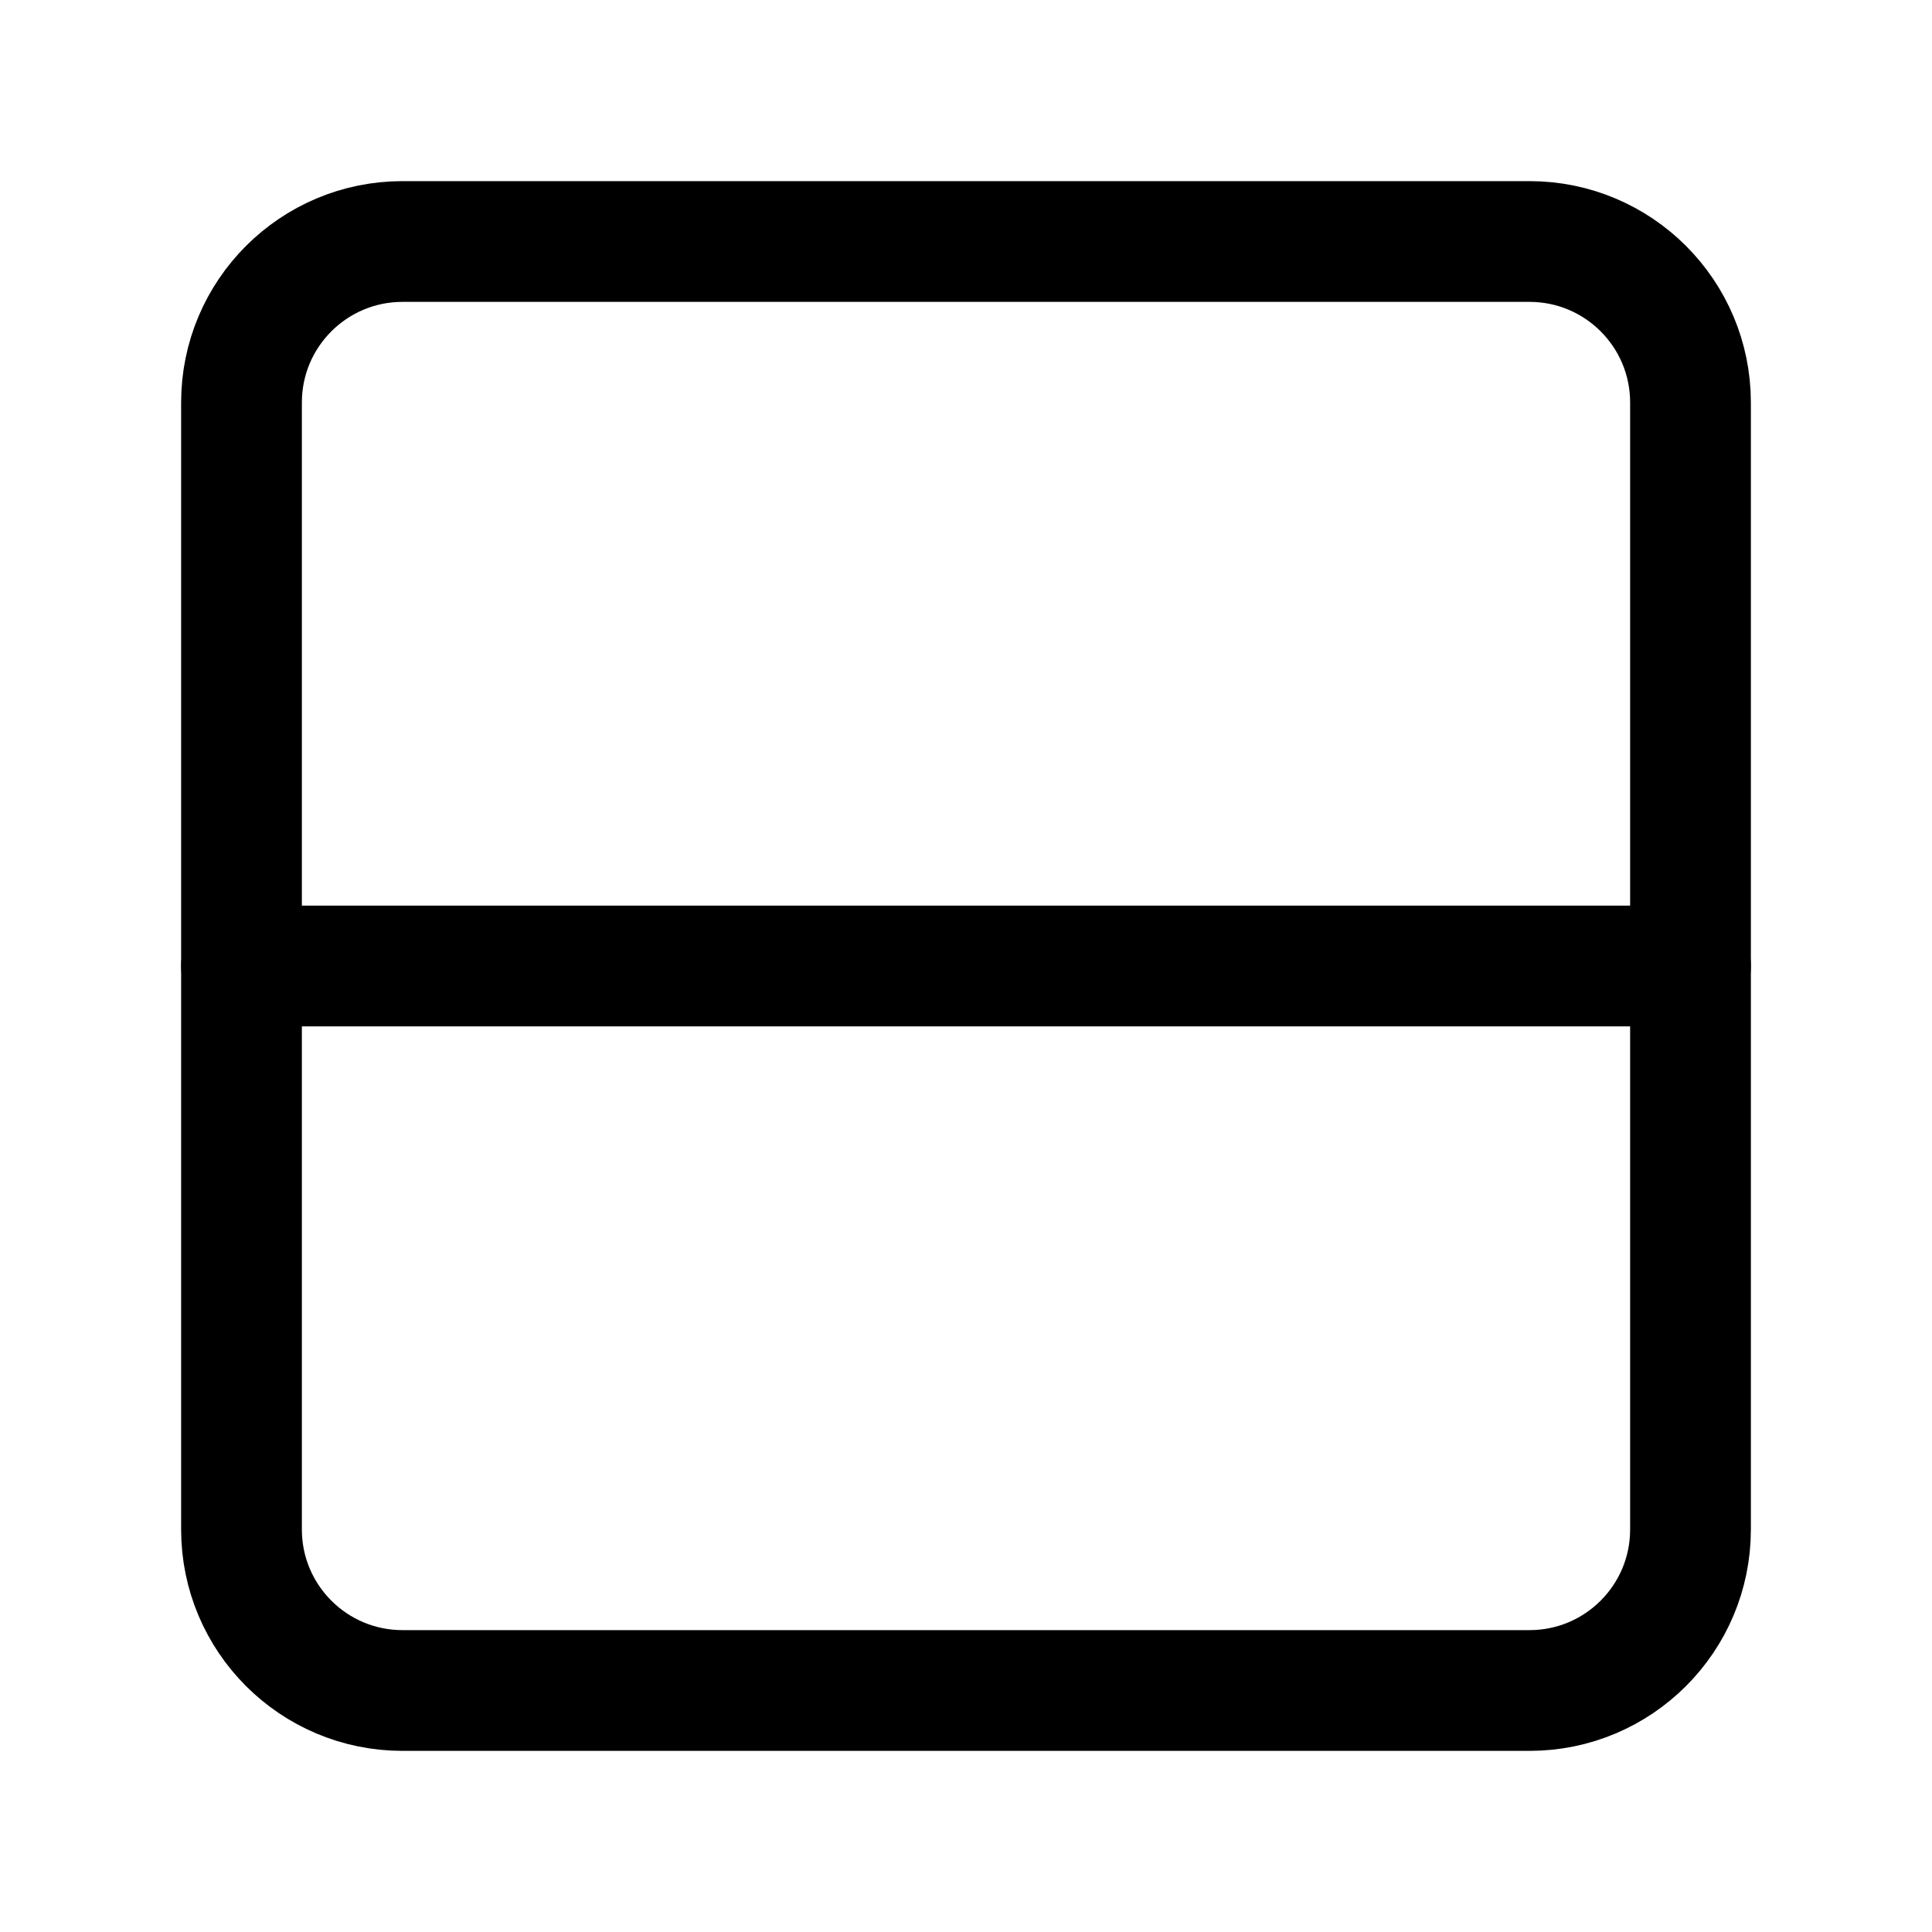
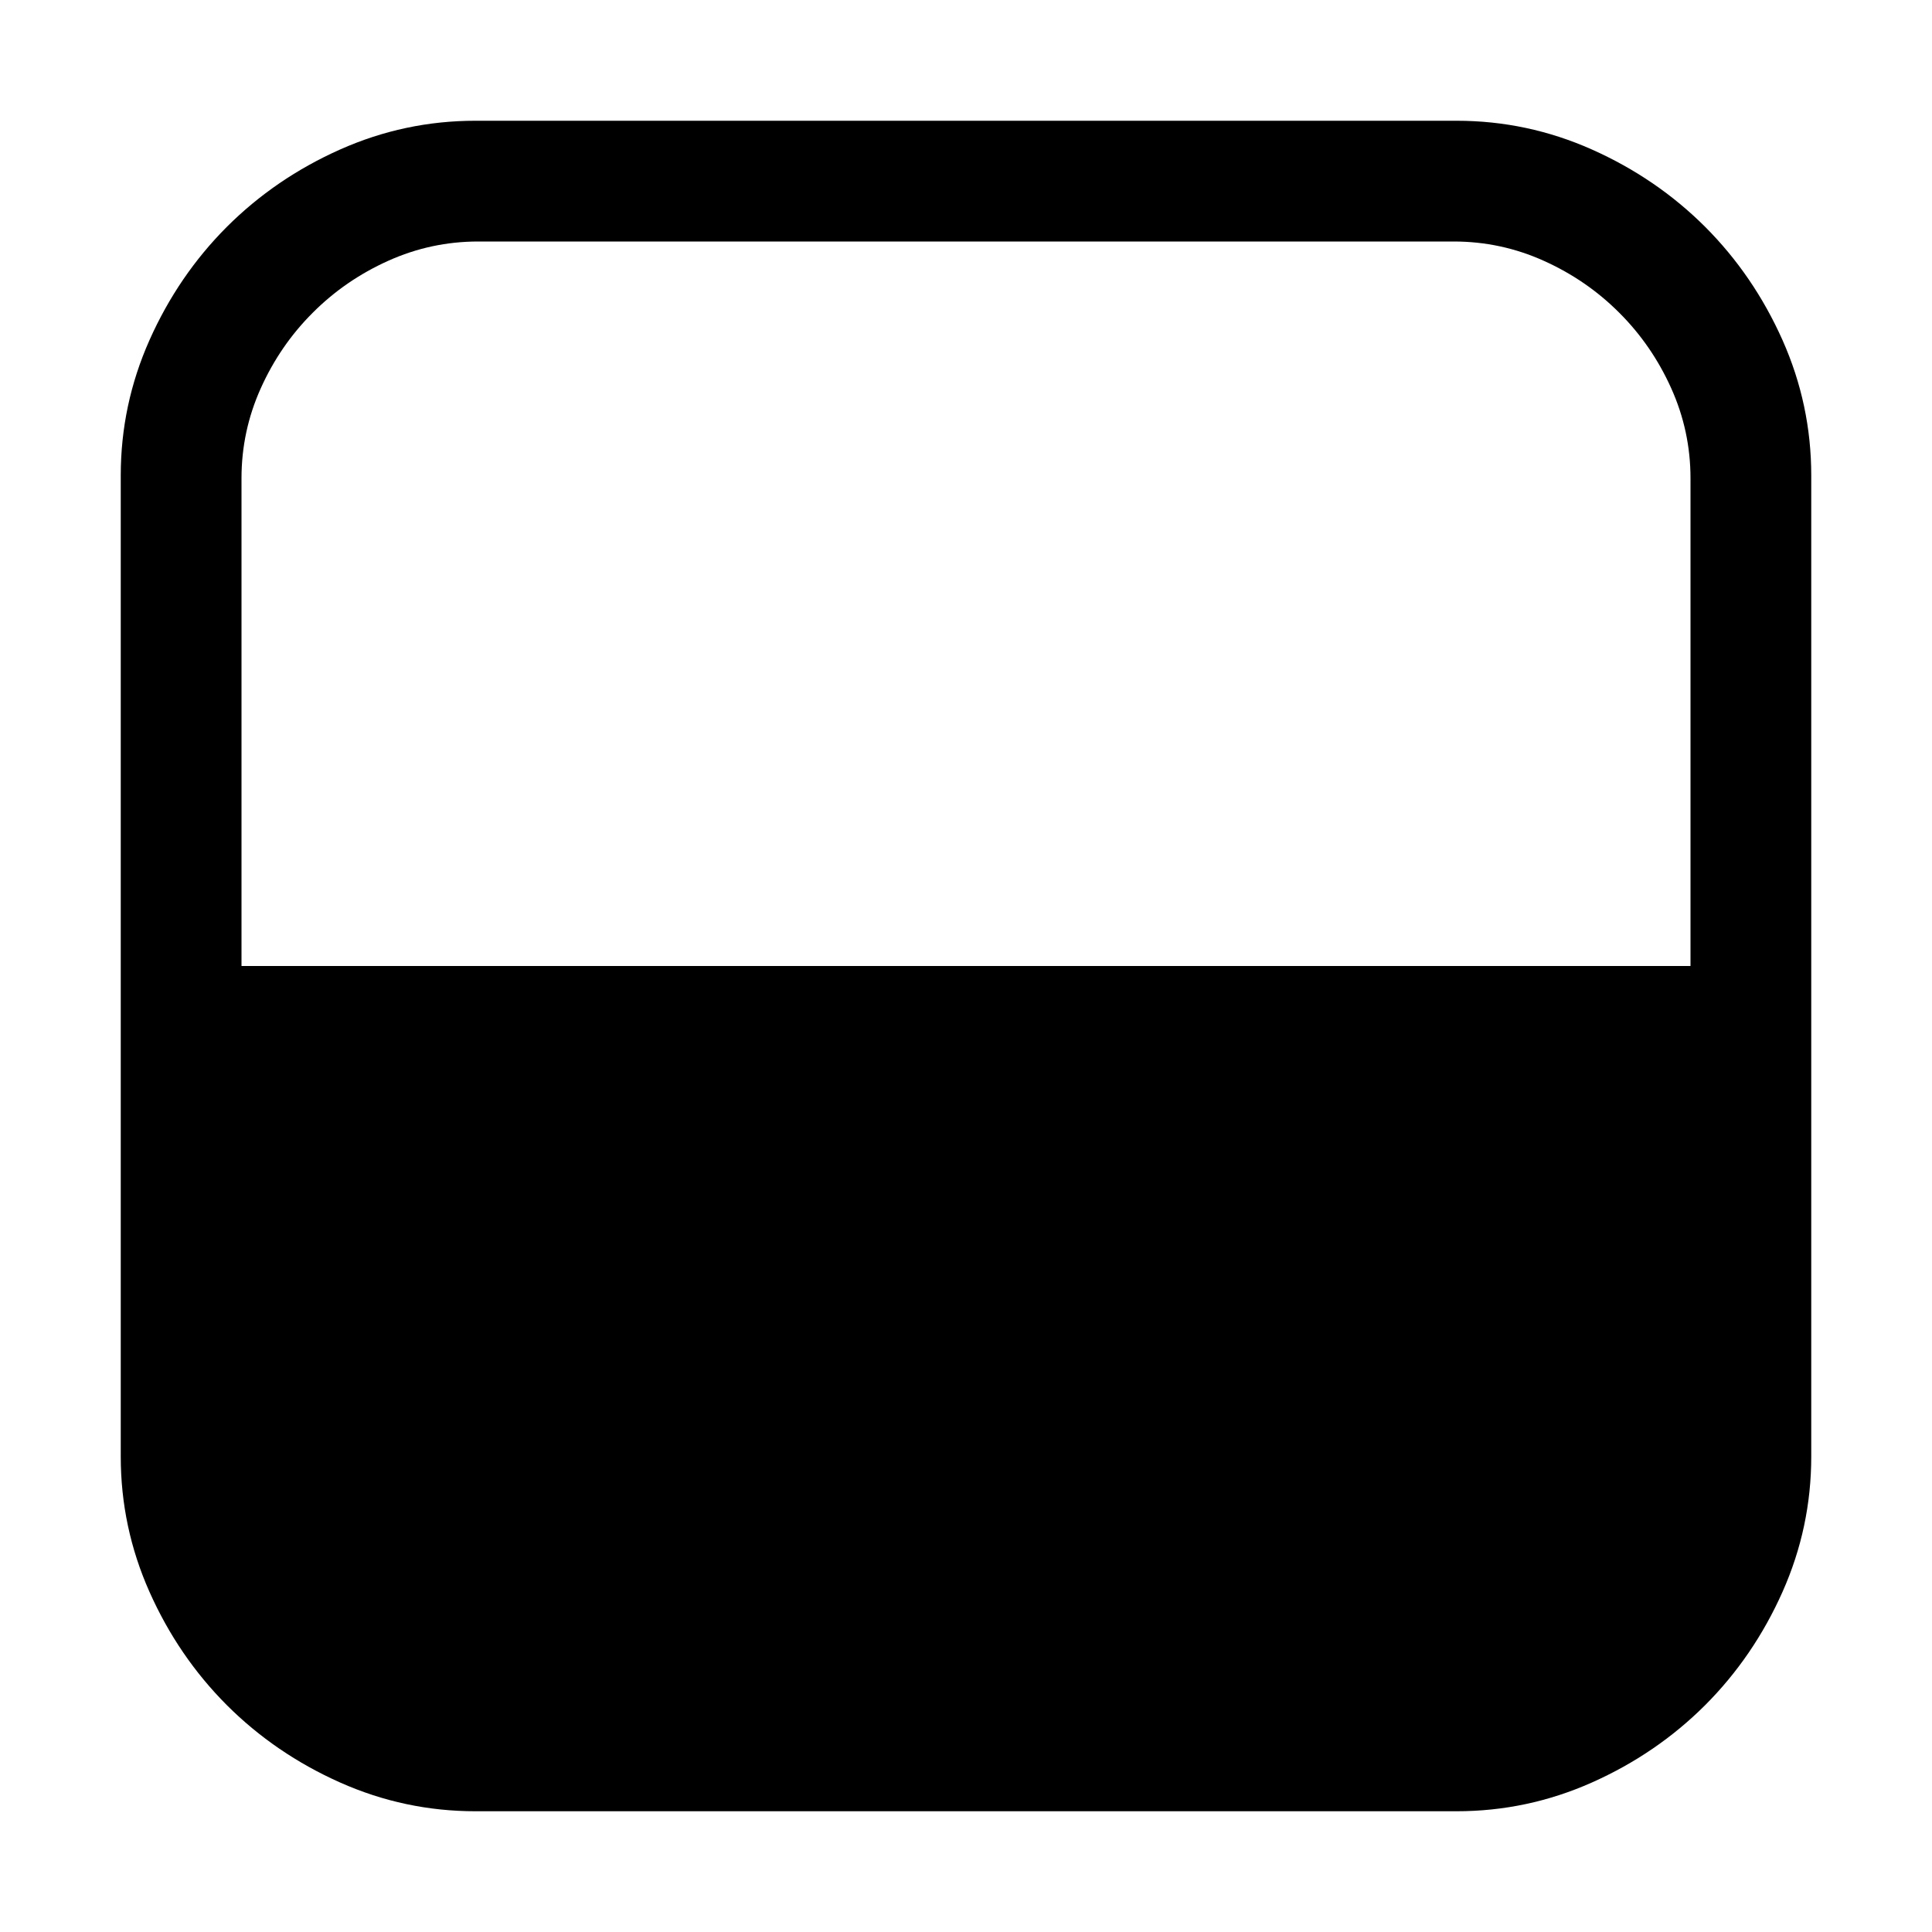
- <svg xmlns="http://www.w3.org/2000/svg" viewBox="0 0 24 24" fill="none" stroke="currentColor" stroke-width="1.5" stroke-linecap="round" stroke-linejoin="round">
-   <rect x="3" y="3" width="18" height="18" rx="2" />
-   <line x1="3" y1="12" x2="21" y2="12" />
+ <svg xmlns="http://www.w3.org/2000/svg" width="24" height="24" viewBox="0 0 24 24" fill="none">
+   <path d="M5.906 22.5Q5.027 22.5 4.225 22.143Q3.422 21.785 2.818 21.182Q2.215 20.578 1.857 19.775Q1.5 18.973 1.5 18.094V5.906Q1.5 5.027 1.857 4.225Q2.215 3.422 2.818 2.818Q3.422 2.215 4.225 1.857Q5.027 1.5 5.906 1.5H18.094Q18.973 1.5 19.775 1.857Q20.578 2.215 21.182 2.818Q21.785 3.422 22.143 4.225Q22.5 5.027 22.5 5.906V18.094Q22.5 18.973 22.143 19.775Q21.785 20.578 21.182 21.182Q20.578 21.785 19.775 22.143Q18.973 22.5 18.094 22.5ZM3.0 12.0H21.0V5.941Q21.0 5.355 20.76 4.822Q20.52 4.289 20.115 3.885Q19.711 3.48 19.178 3.24Q18.645 3.0 18.059 3.0H5.941Q5.355 3.0 4.822 3.24Q4.289 3.48 3.885 3.885Q3.48 4.289 3.24 4.822Q3.0 5.355 3.0 5.941Z" fill="currentColor" />
</svg>
